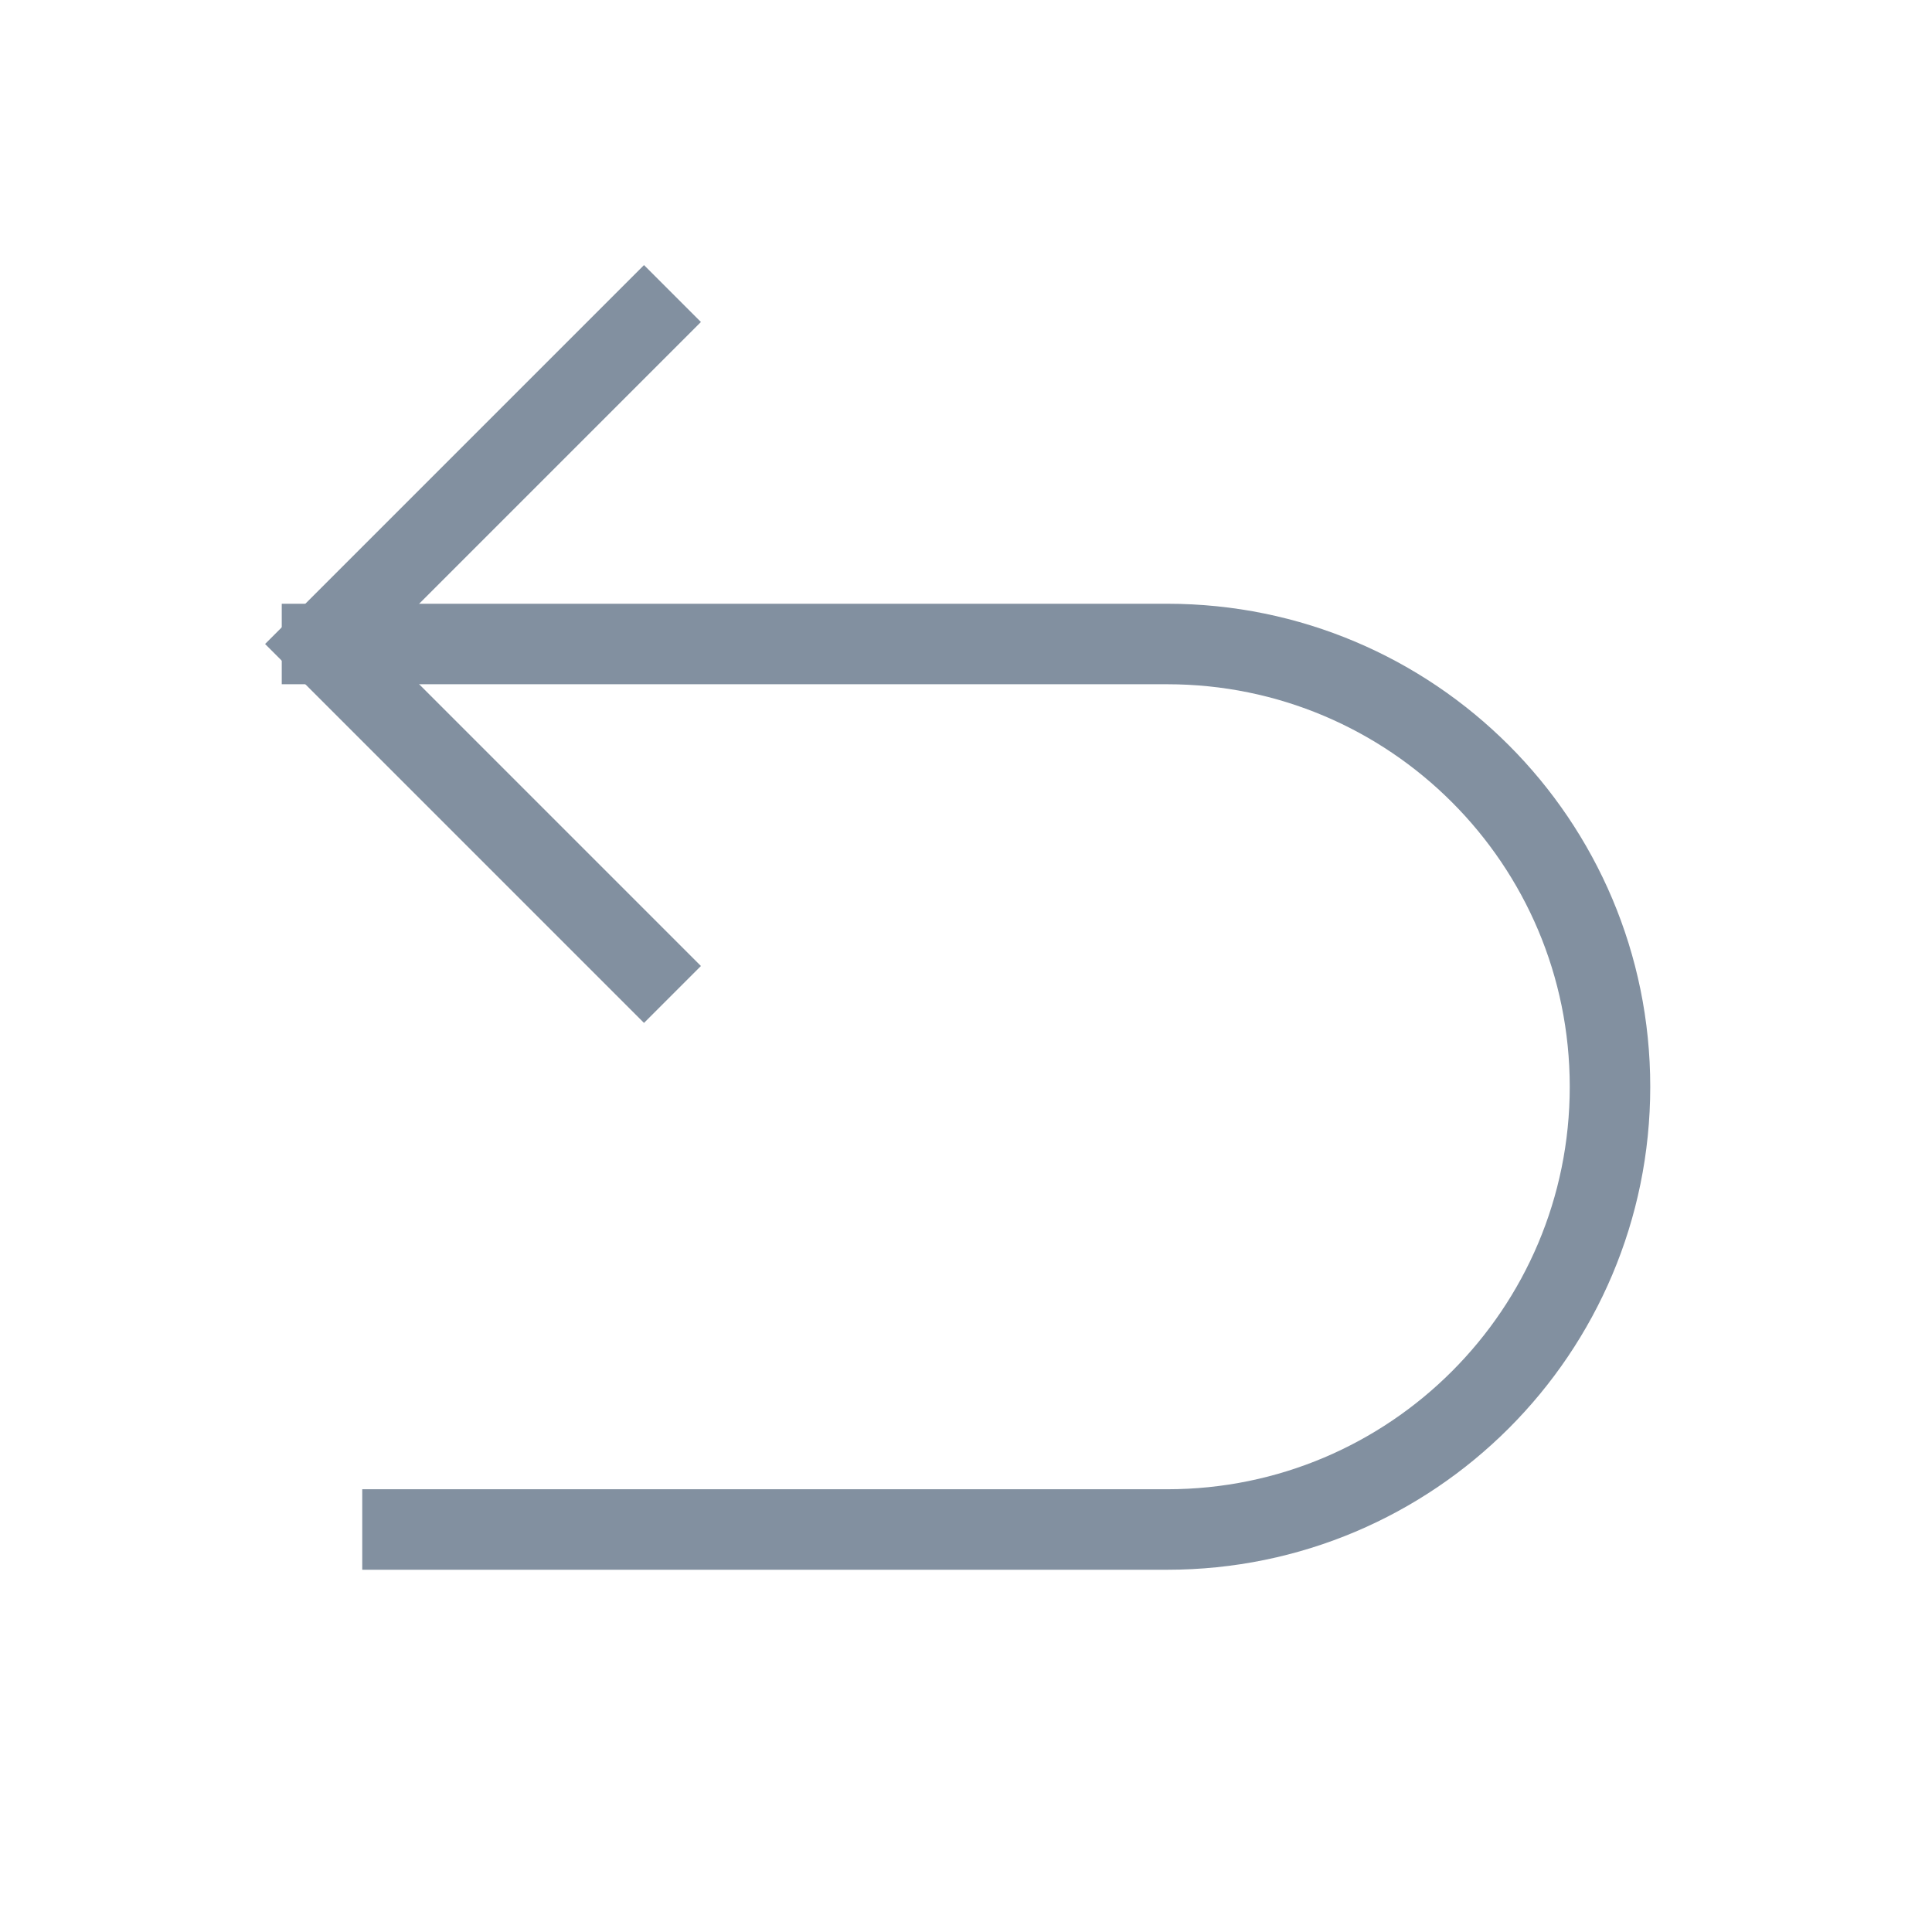
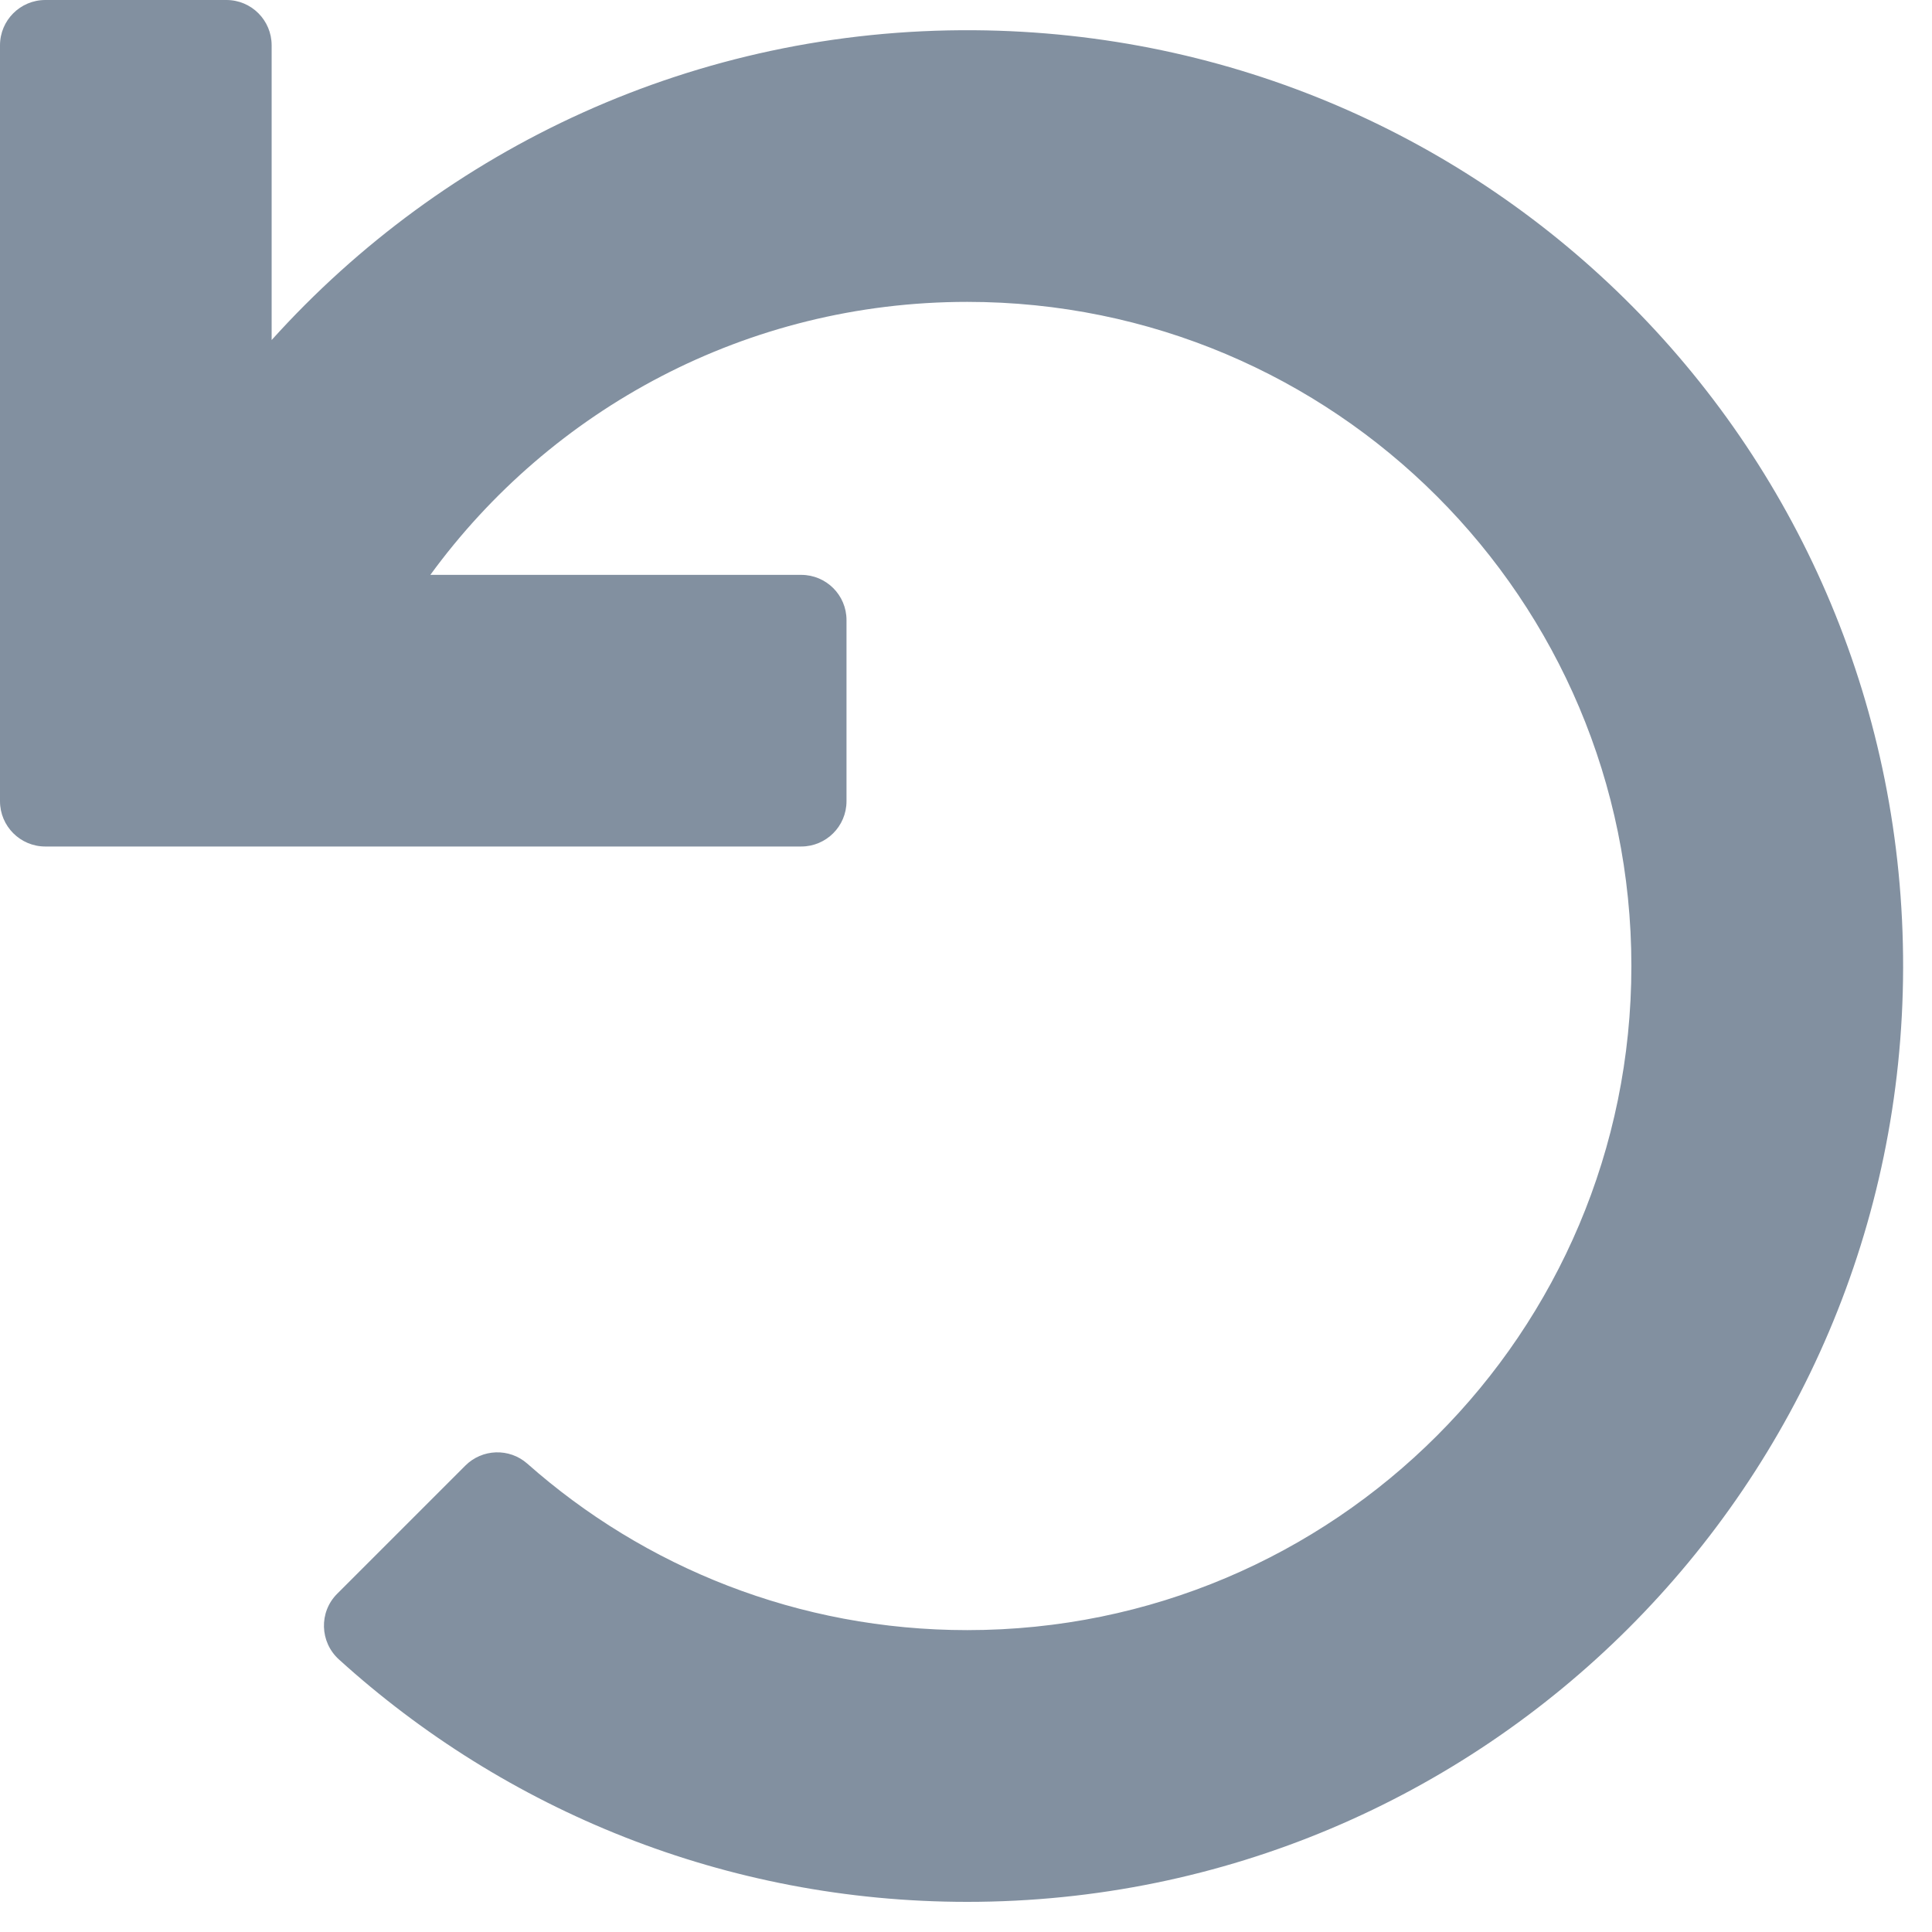
- <svg xmlns="http://www.w3.org/2000/svg" width="24" height="24" viewBox="0 0 24 24" fill="none">
-   <path d="M8 4L4 8L8 12" stroke="#8290A0" stroke-linecap="square" />
-   <path d="M4 8H14.5C17.538 8 20 10.462 20 13.5C20 16.538 17.538 19 14.5 19H5" stroke="#8290A0" stroke-linecap="square" />
+ <svg xmlns="http://www.w3.org/2000/svg" width="20" height="20" viewBox="0 0 20 20" fill="none">
+   <path d="M8.294 8.763H0.469C0.21 8.763 0 8.553 0 8.294V0.469C0 0.21 0.21 0 0.469 0H2.344C2.603 0 2.812 0.21 2.812 0.469V3.52C4.601 1.534 7.198 0.292 10.085 0.313C15.433 0.352 19.712 4.673 19.701 10.021C19.689 15.362 15.356 19.688 10.013 19.688C7.51 19.688 5.228 18.738 3.509 17.179C3.31 16.999 3.3 16.689 3.49 16.499L4.817 15.172C4.992 14.997 5.273 14.988 5.458 15.151C6.67 16.224 8.265 16.875 10.013 16.875C13.812 16.875 16.888 13.8 16.888 10C16.888 6.201 13.813 3.125 10.013 3.125C7.728 3.125 5.705 4.237 4.455 5.951H8.294C8.553 5.951 8.763 6.16 8.763 6.419V8.294C8.763 8.553 8.553 8.763 8.294 8.763Z" fill="#8290A0" />
</svg>
